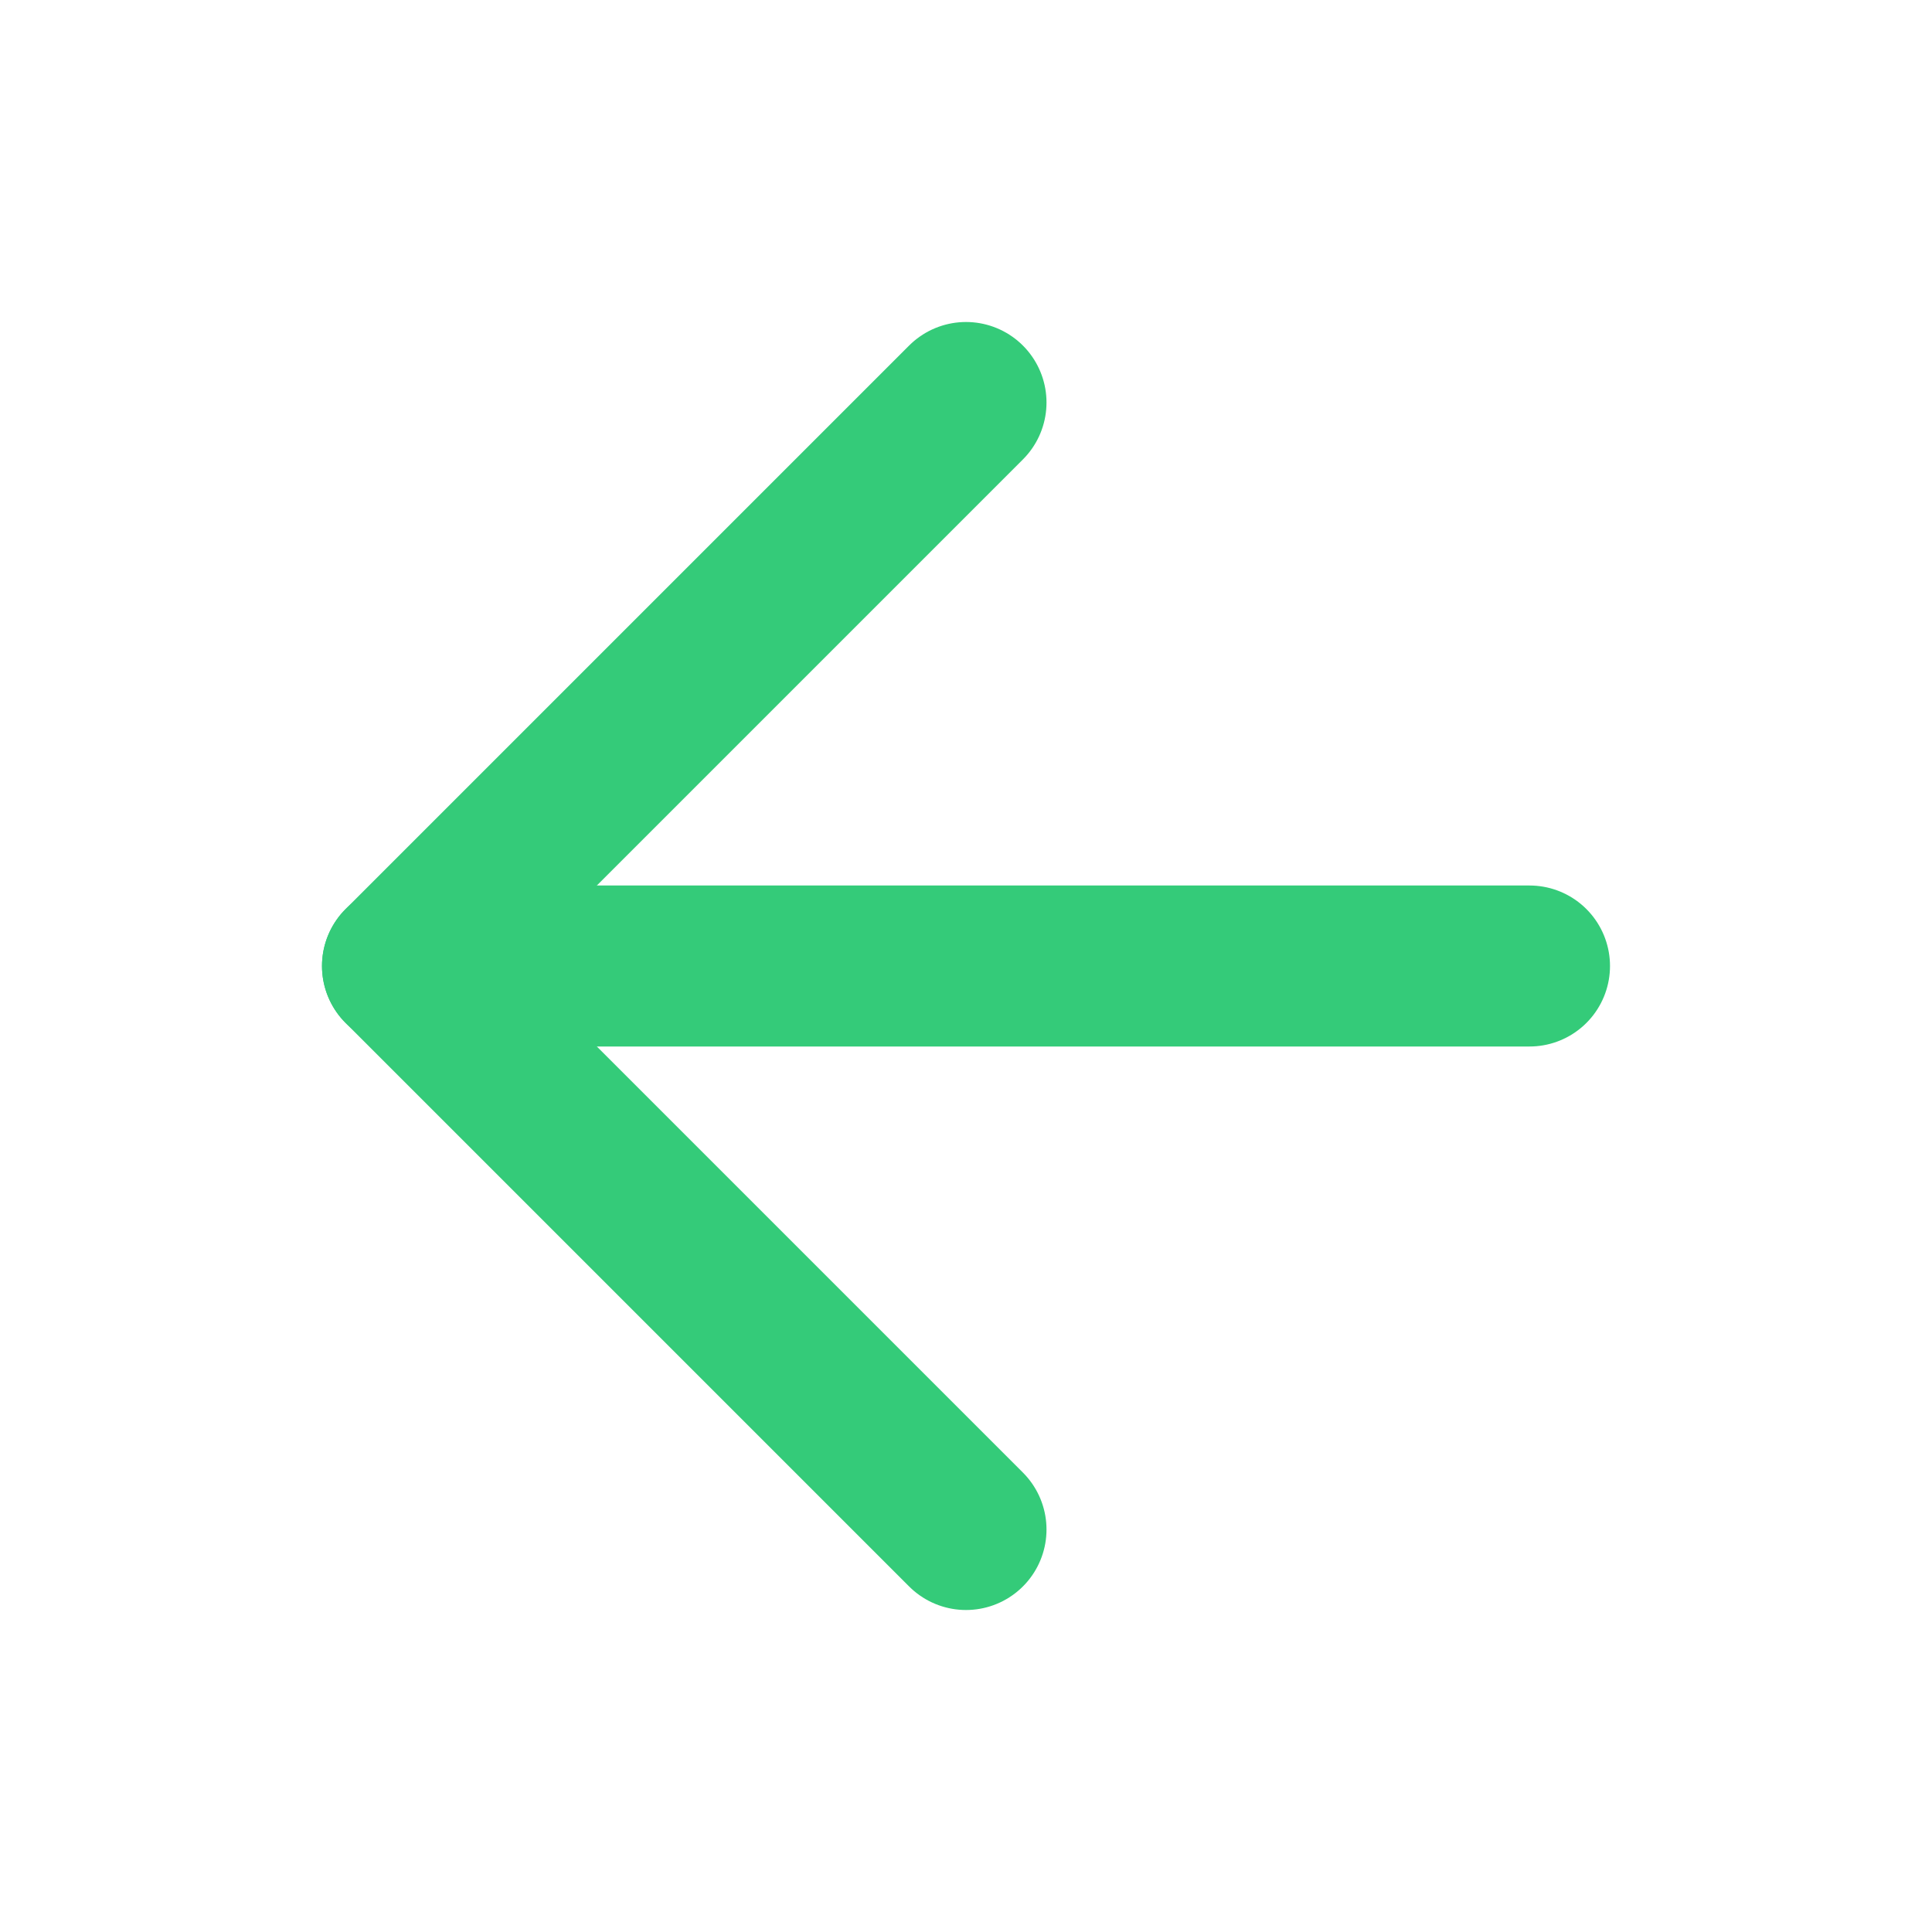
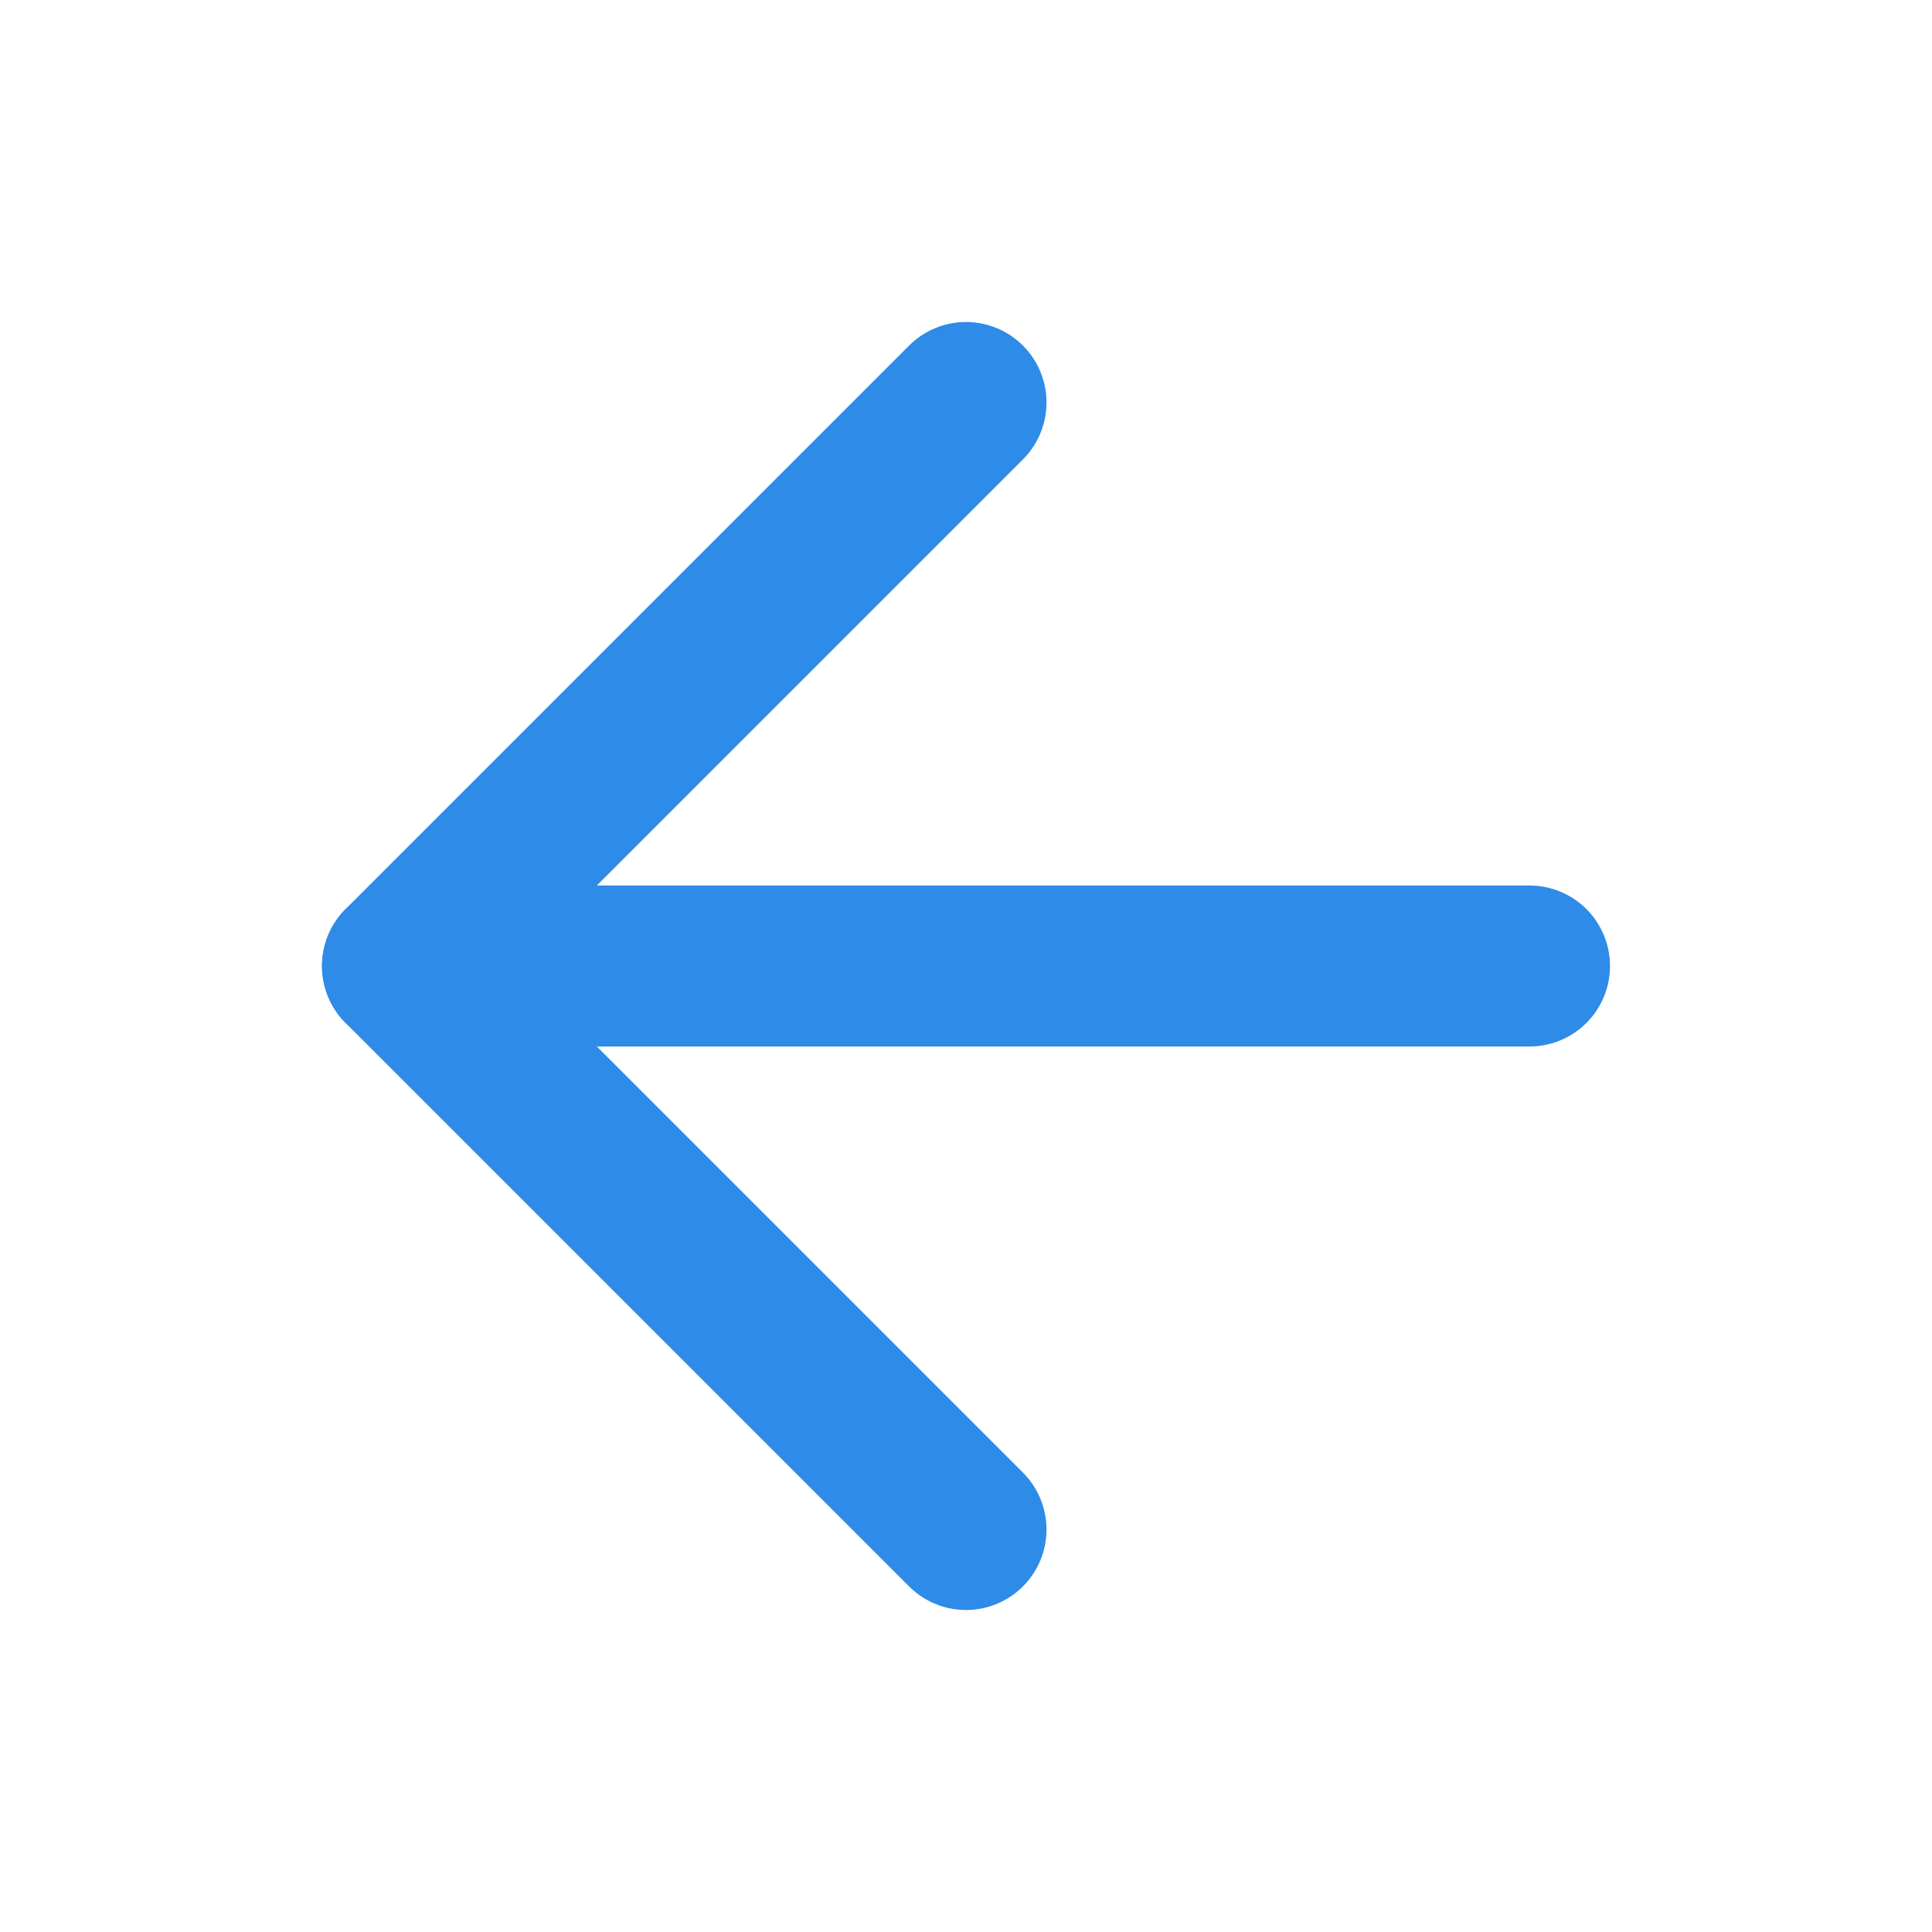
- <svg xmlns="http://www.w3.org/2000/svg" width="24" height="24" viewBox="0 0 24 24" fill="none" stroke="#34CB79" stroke-width="2" stroke-linecap="round" stroke-linejoin="round" class="feather feather-arrow-left">
+ <svg xmlns="http://www.w3.org/2000/svg" width="24" height="24" viewBox="0 0 24 24" fill="none" stroke="#2e8be8" stroke-width="2" stroke-linecap="round" stroke-linejoin="round" class="feather feather-arrow-left">
  <line x1="19" y1="12" x2="5" y2="12" />
  <polyline points="12 19 5 12 12 5" />
</svg>
